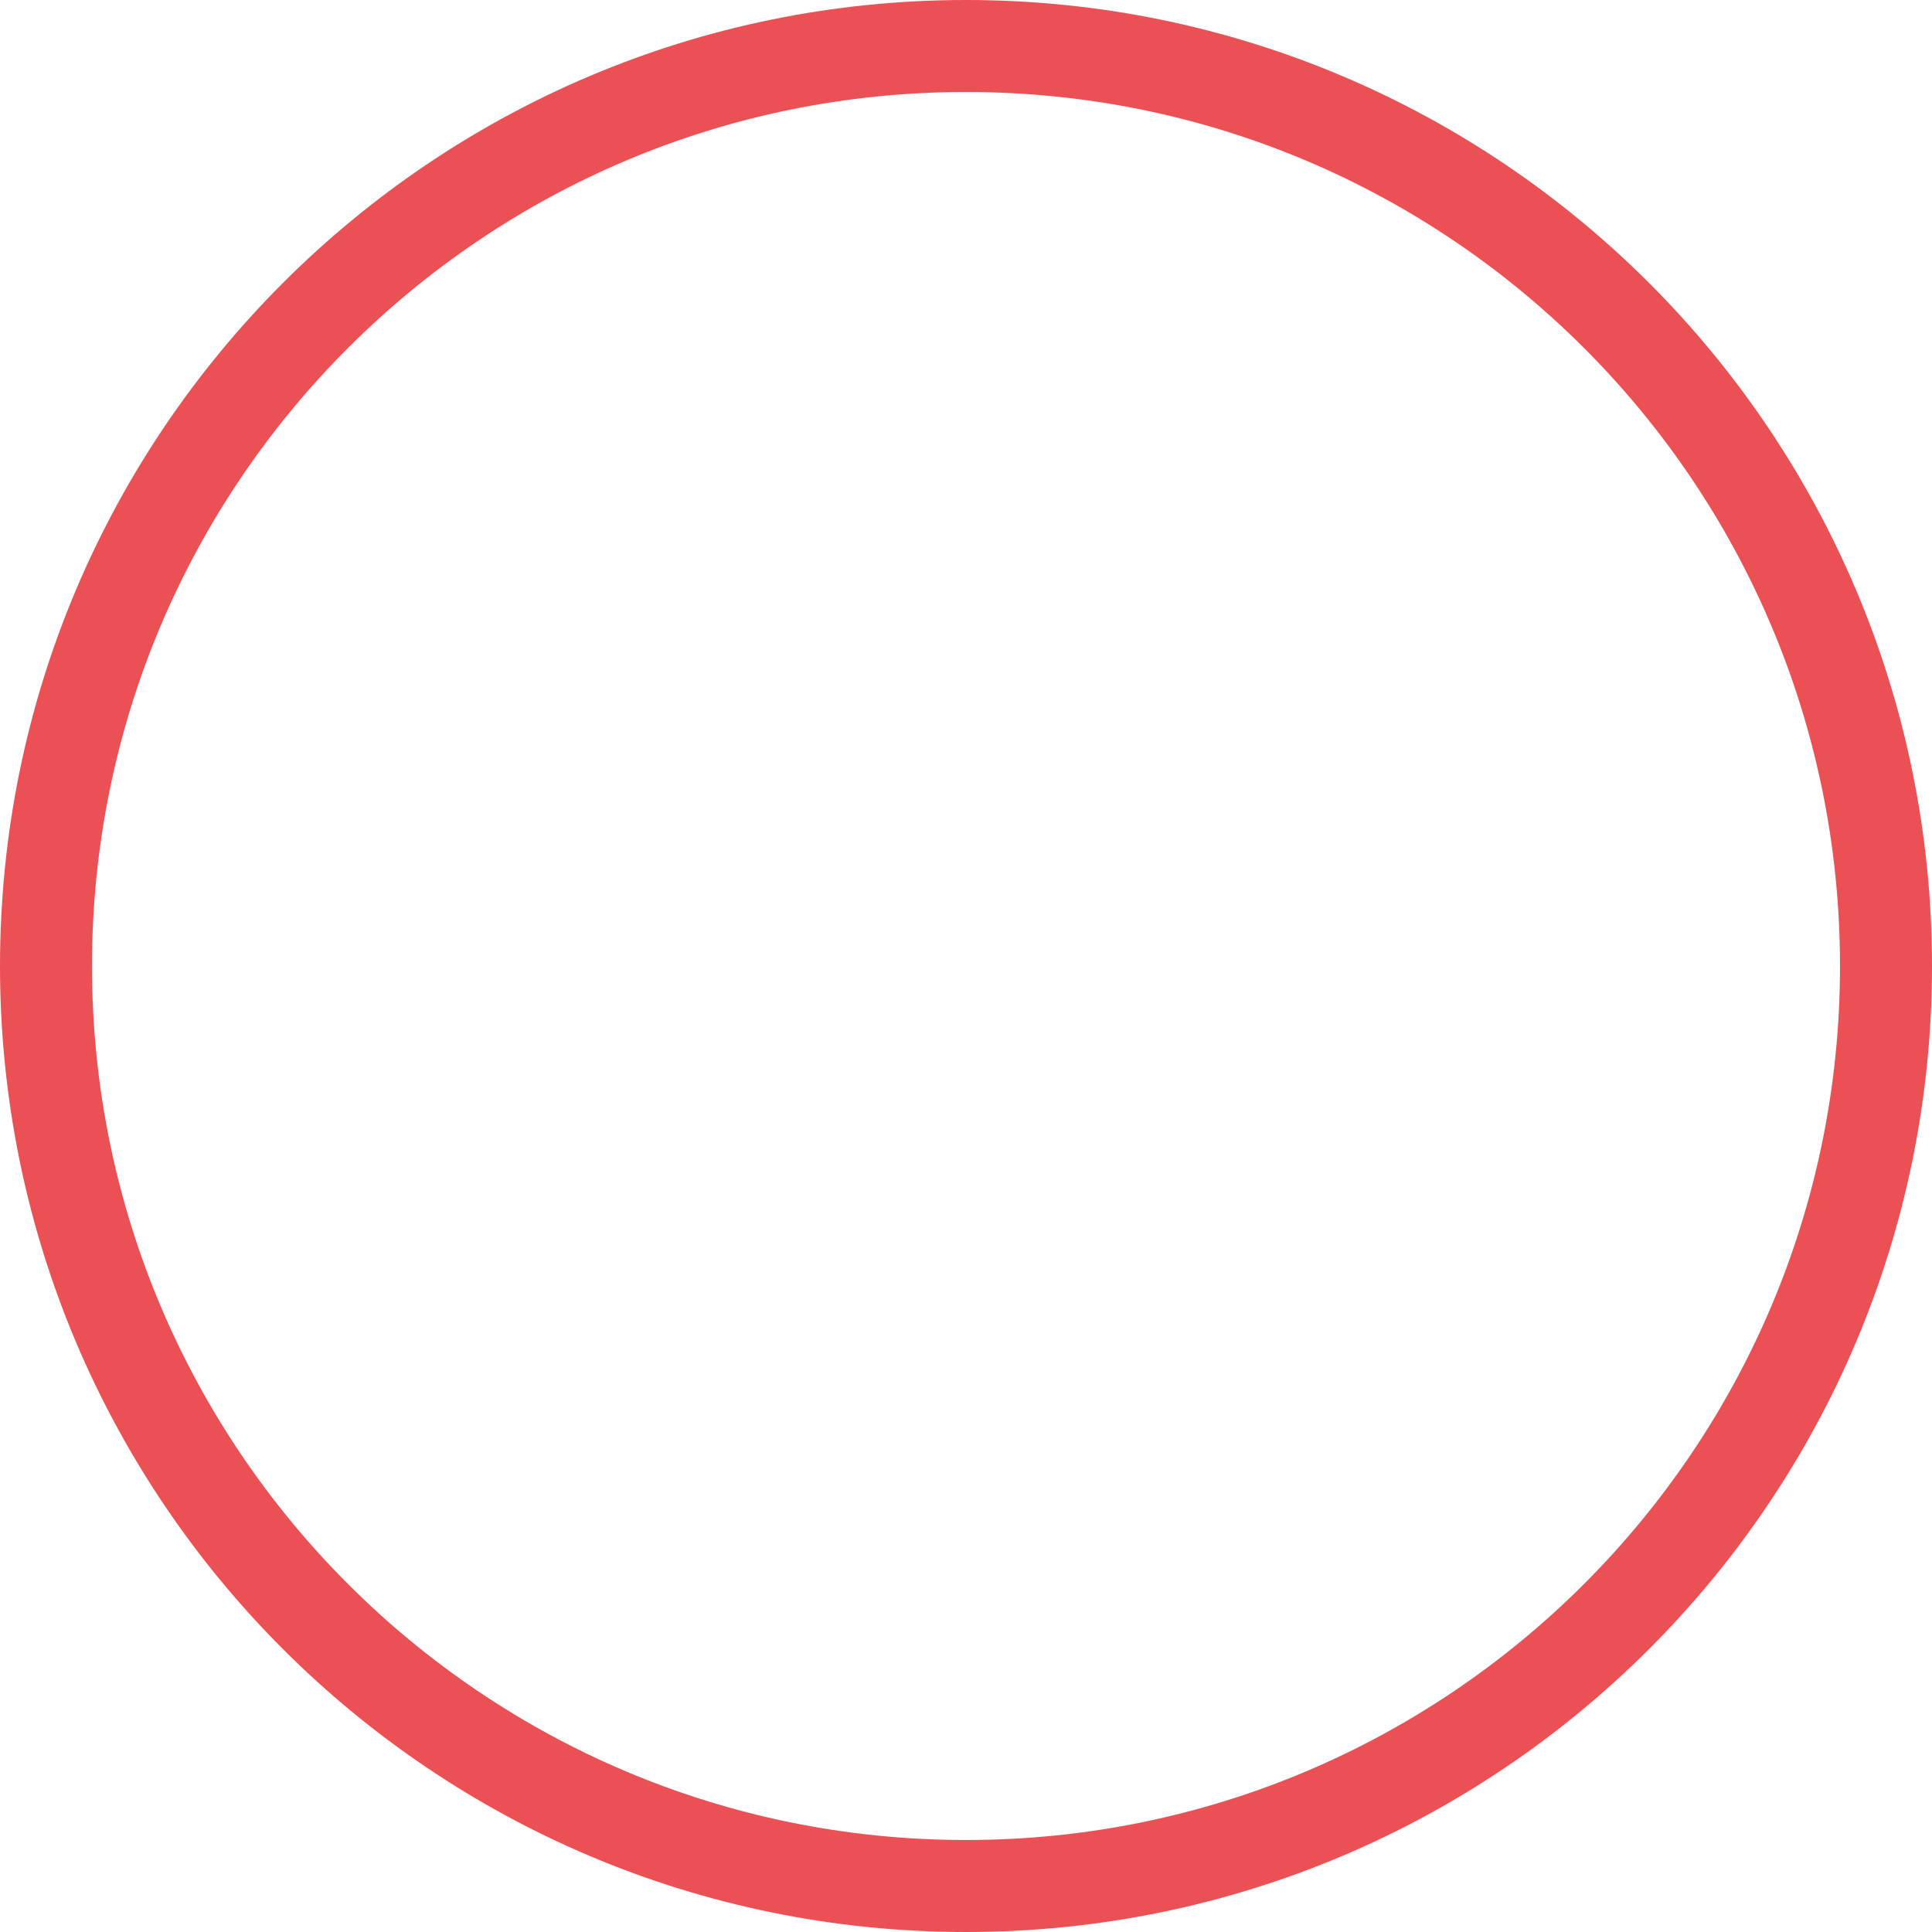
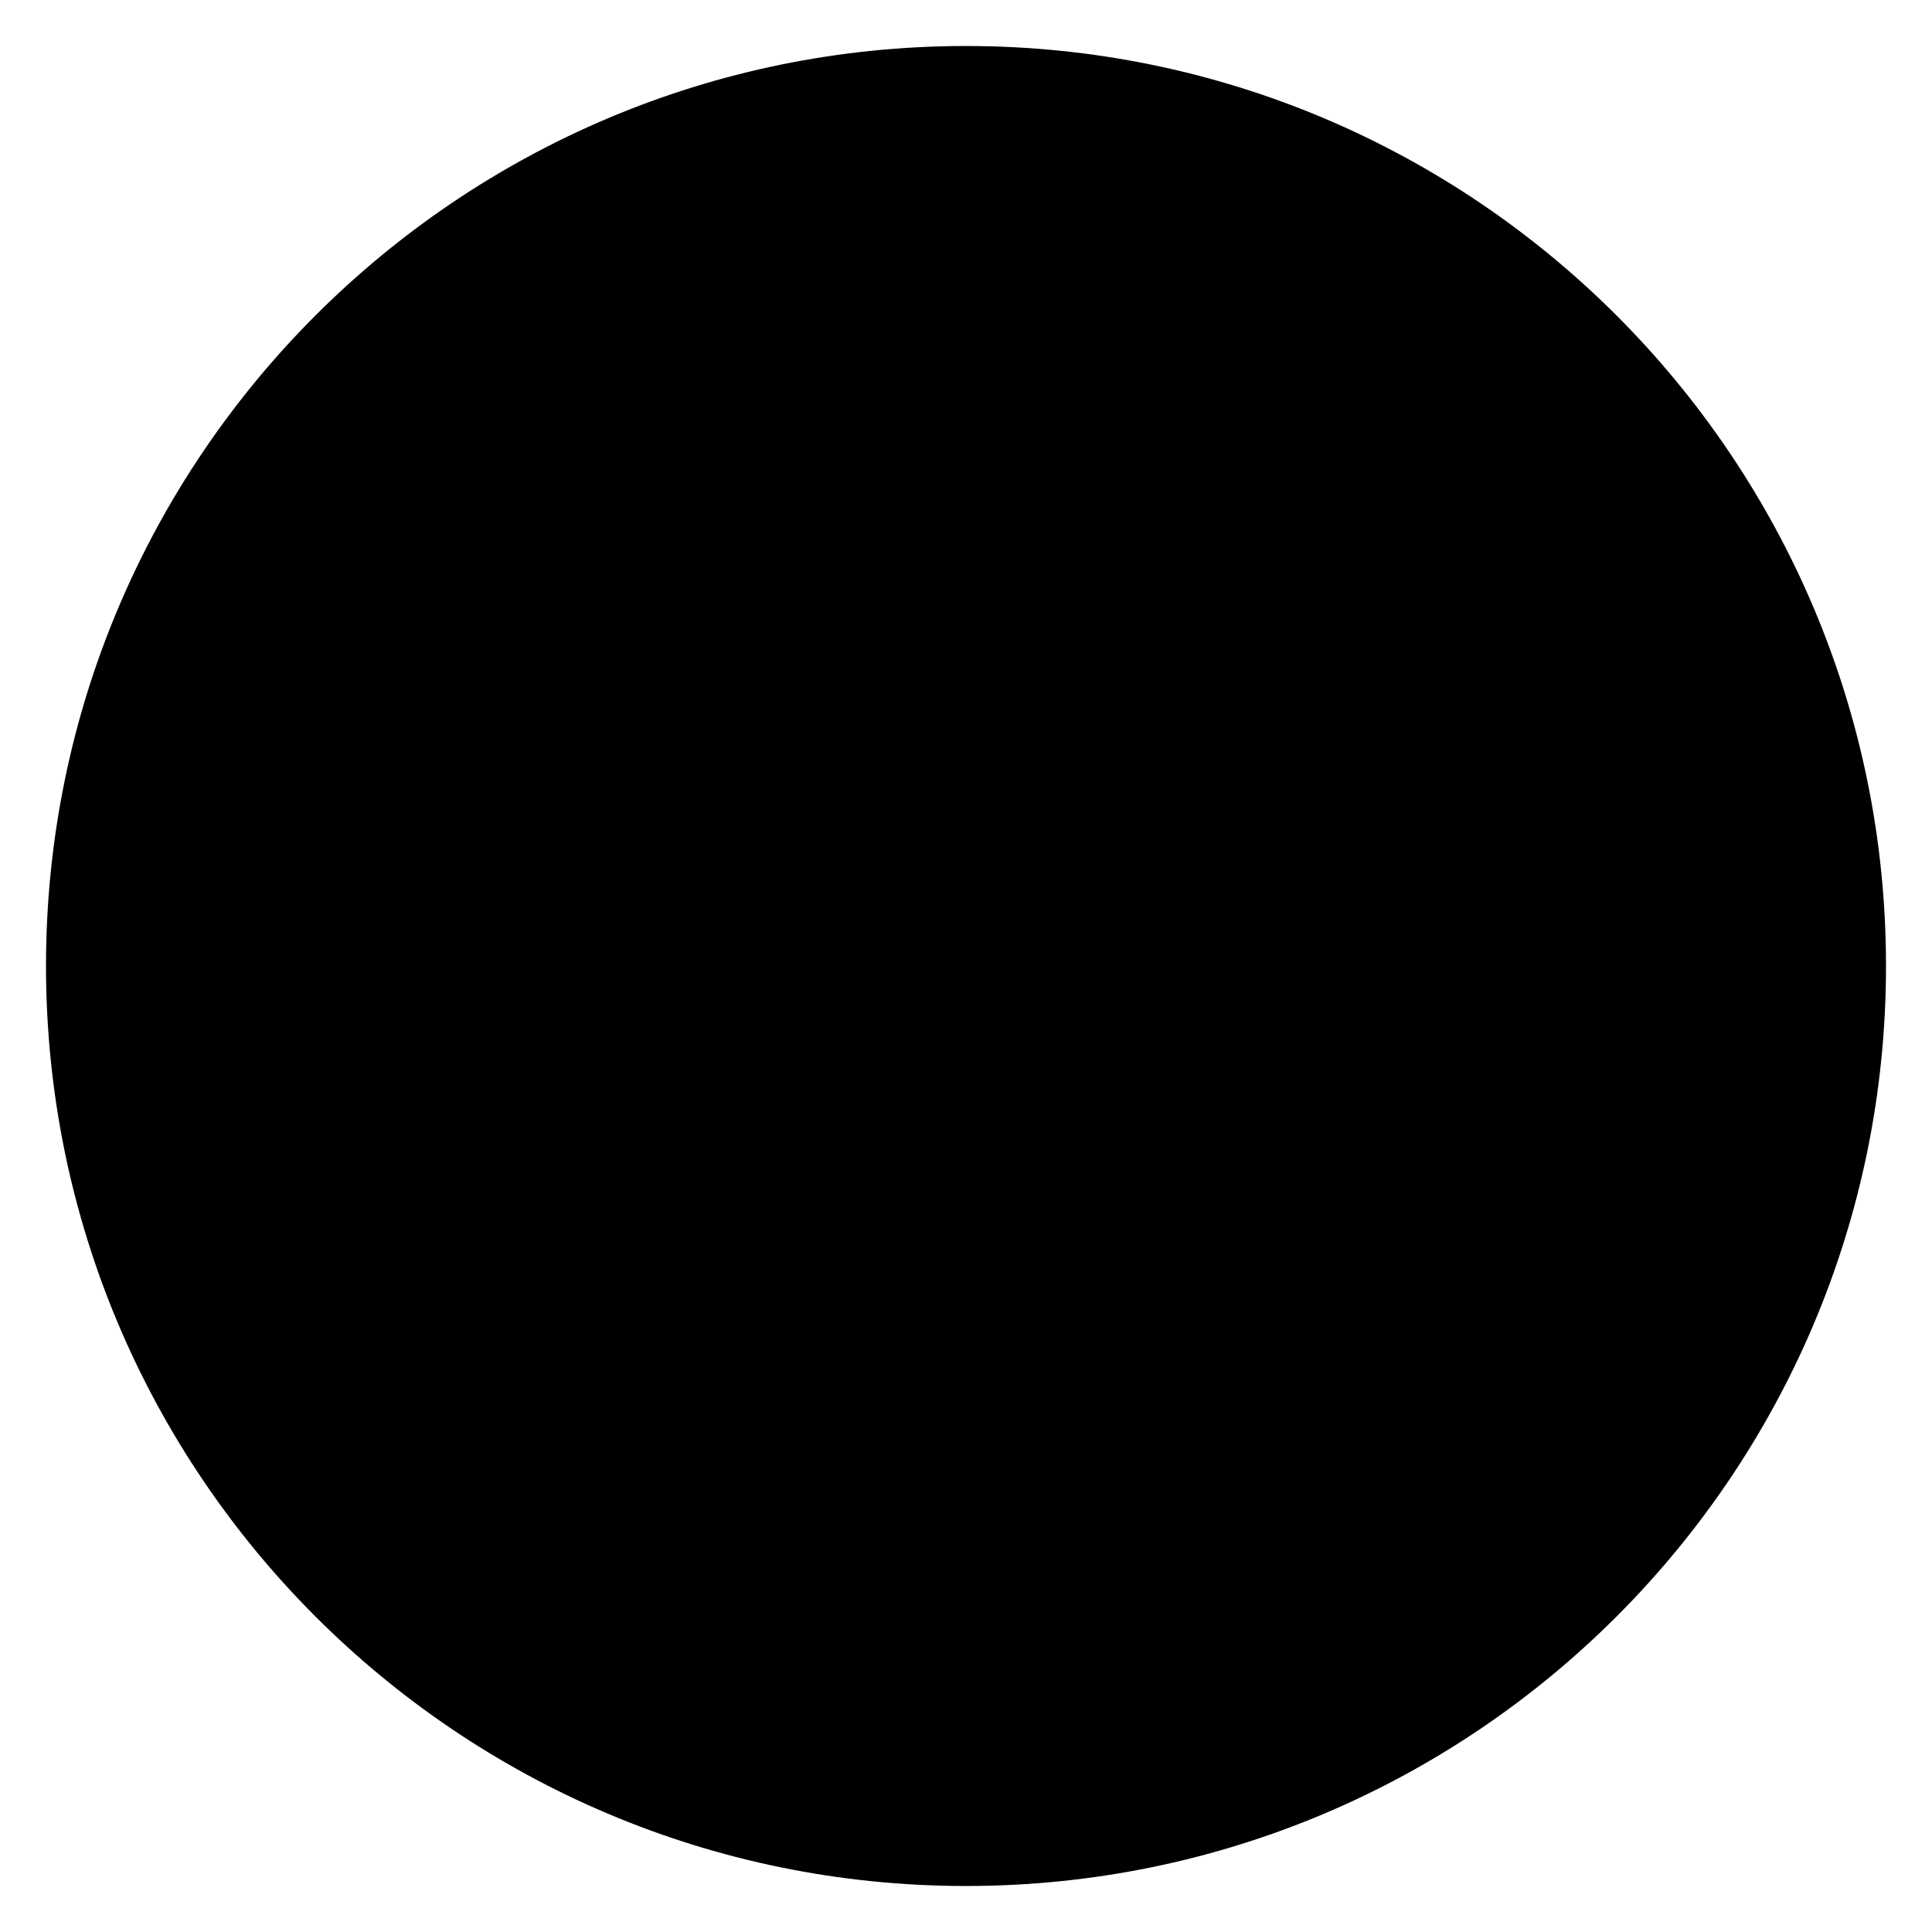
<svg xmlns="http://www.w3.org/2000/svg" id="Layer_1" data-name="Layer 1" viewBox="0 0 21 21">
  <defs>
-     <style>.cls-1{fill:none;stroke:#eb5054;stroke-linecap:round;stroke-linejoin:round;}</style>
+     <style>.background-circle-icon .cls-1{fill:none;stroke:#eb5054;stroke-linecap:round;stroke-linejoin:round;}</style>
  </defs>
  <circle class="cls-1" cx="10.5" cy="10.5" r="10" />
</svg>
